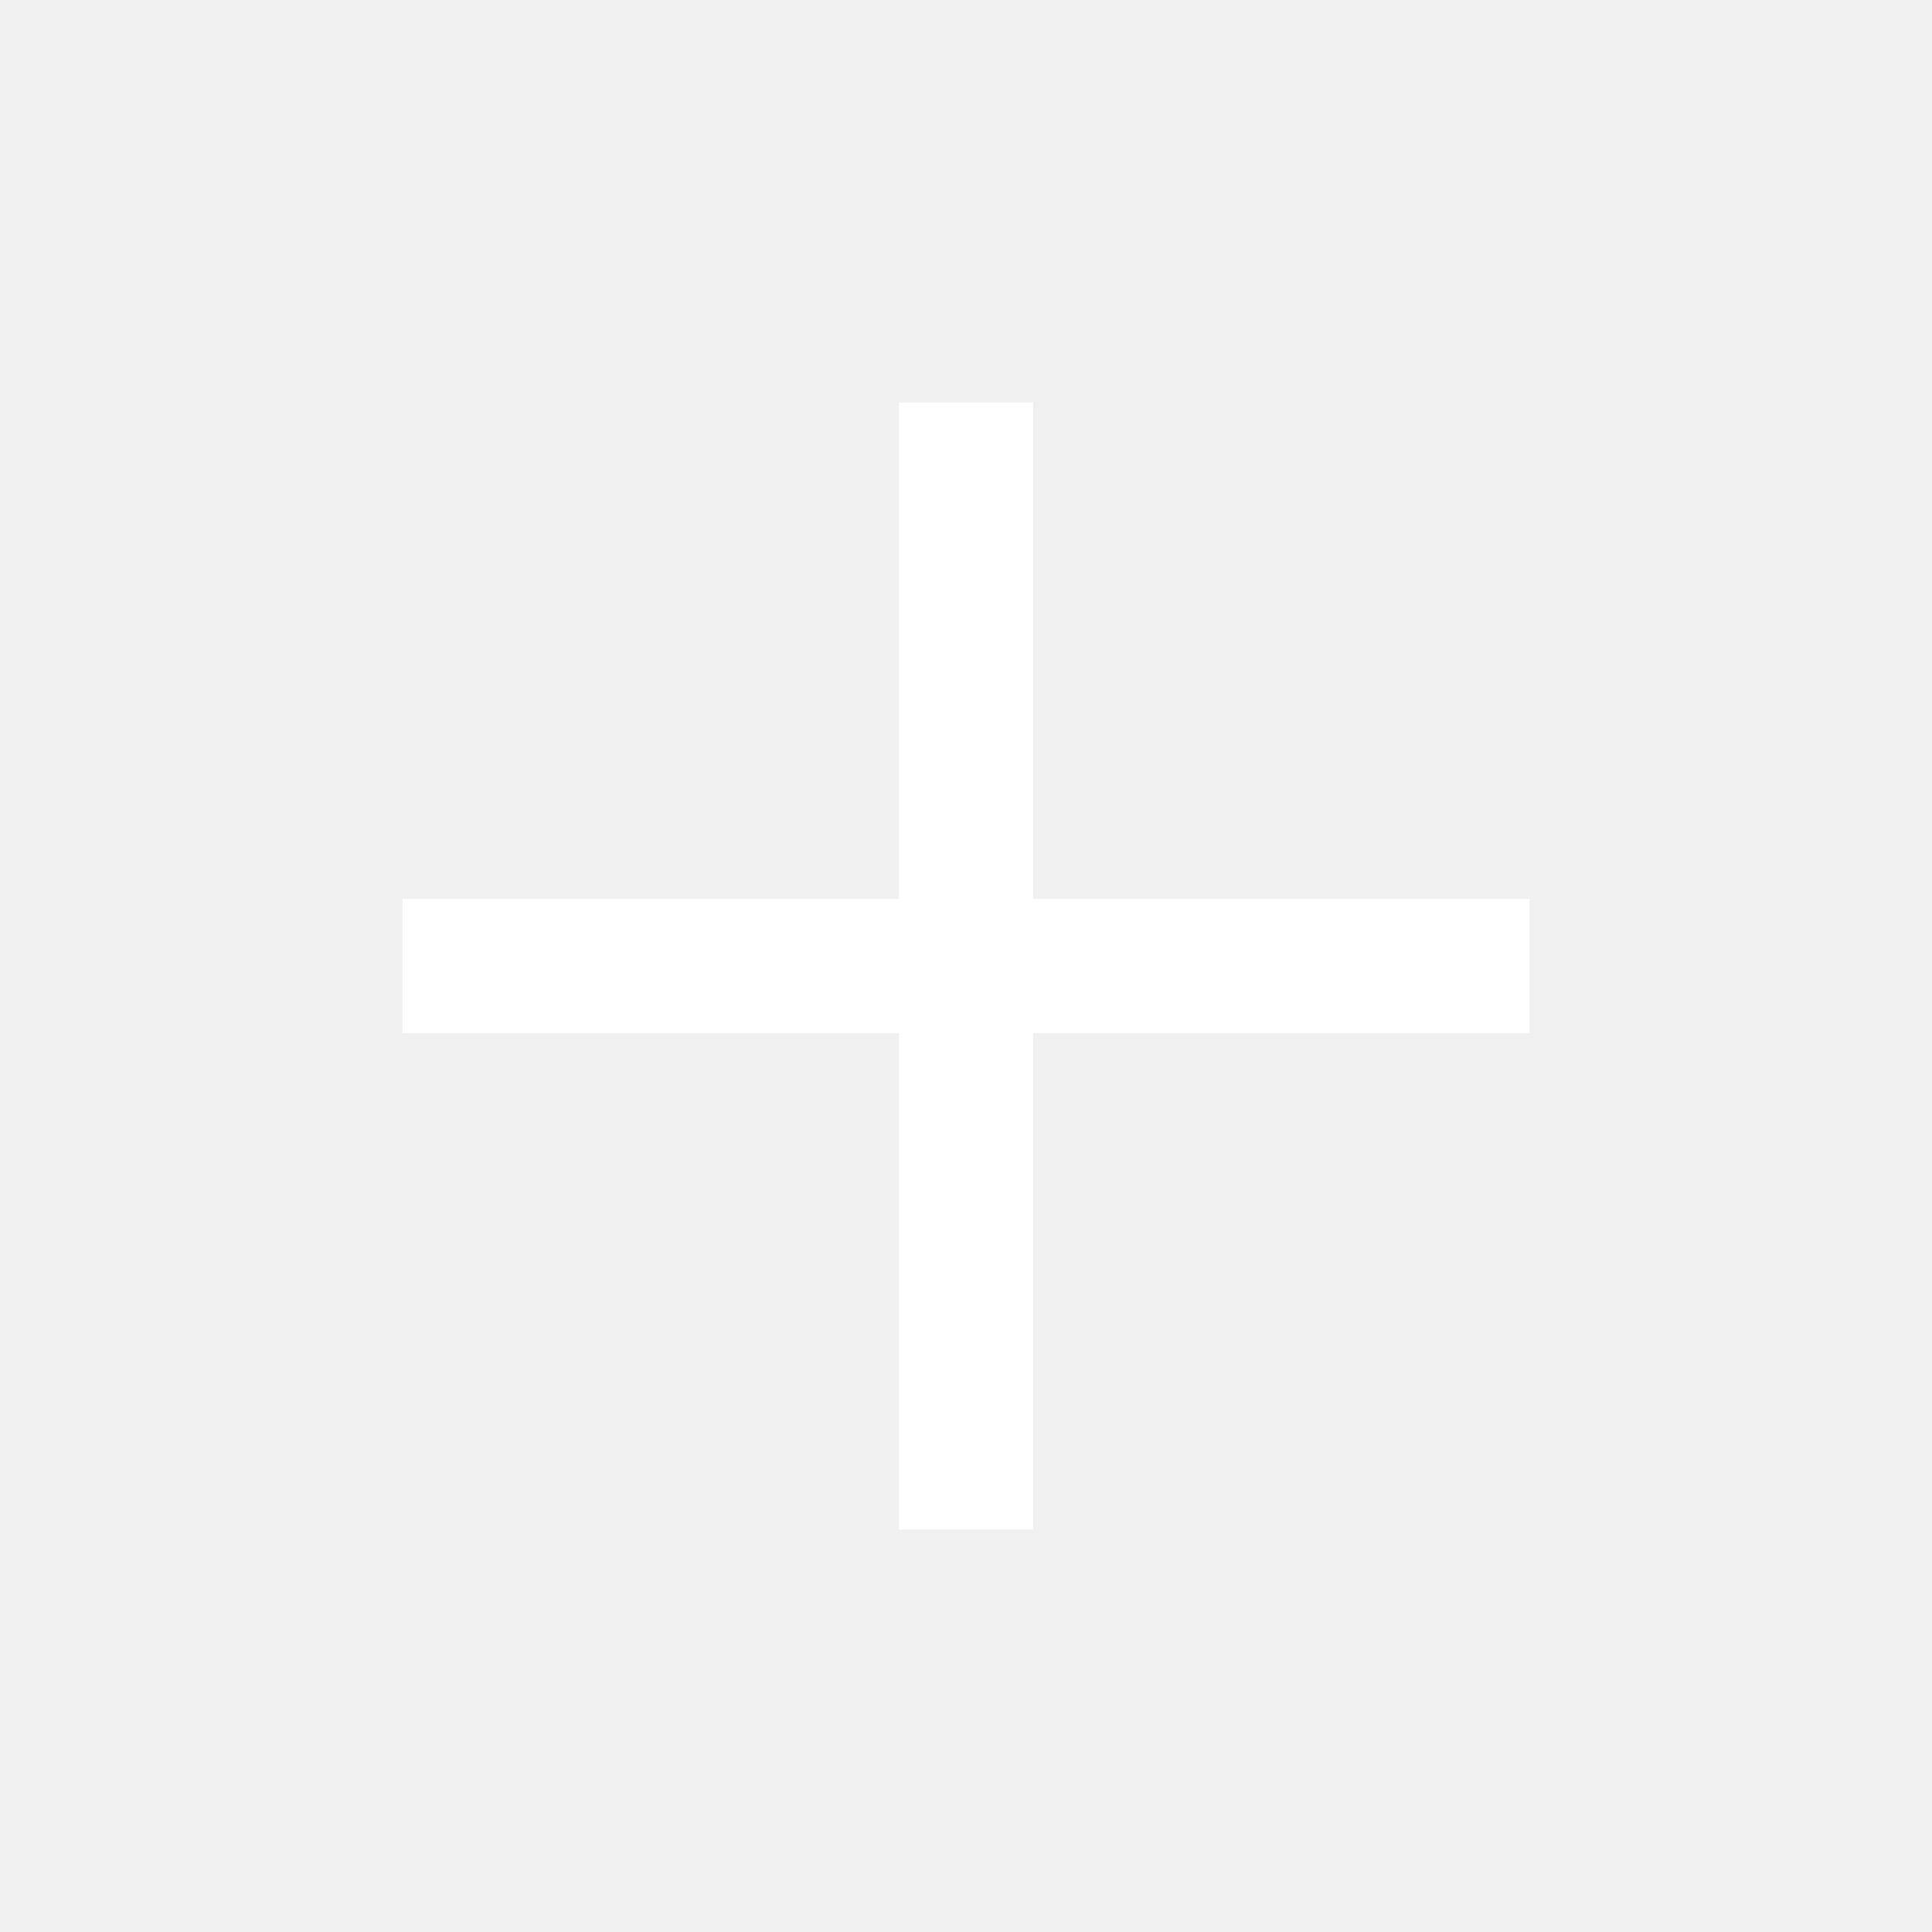
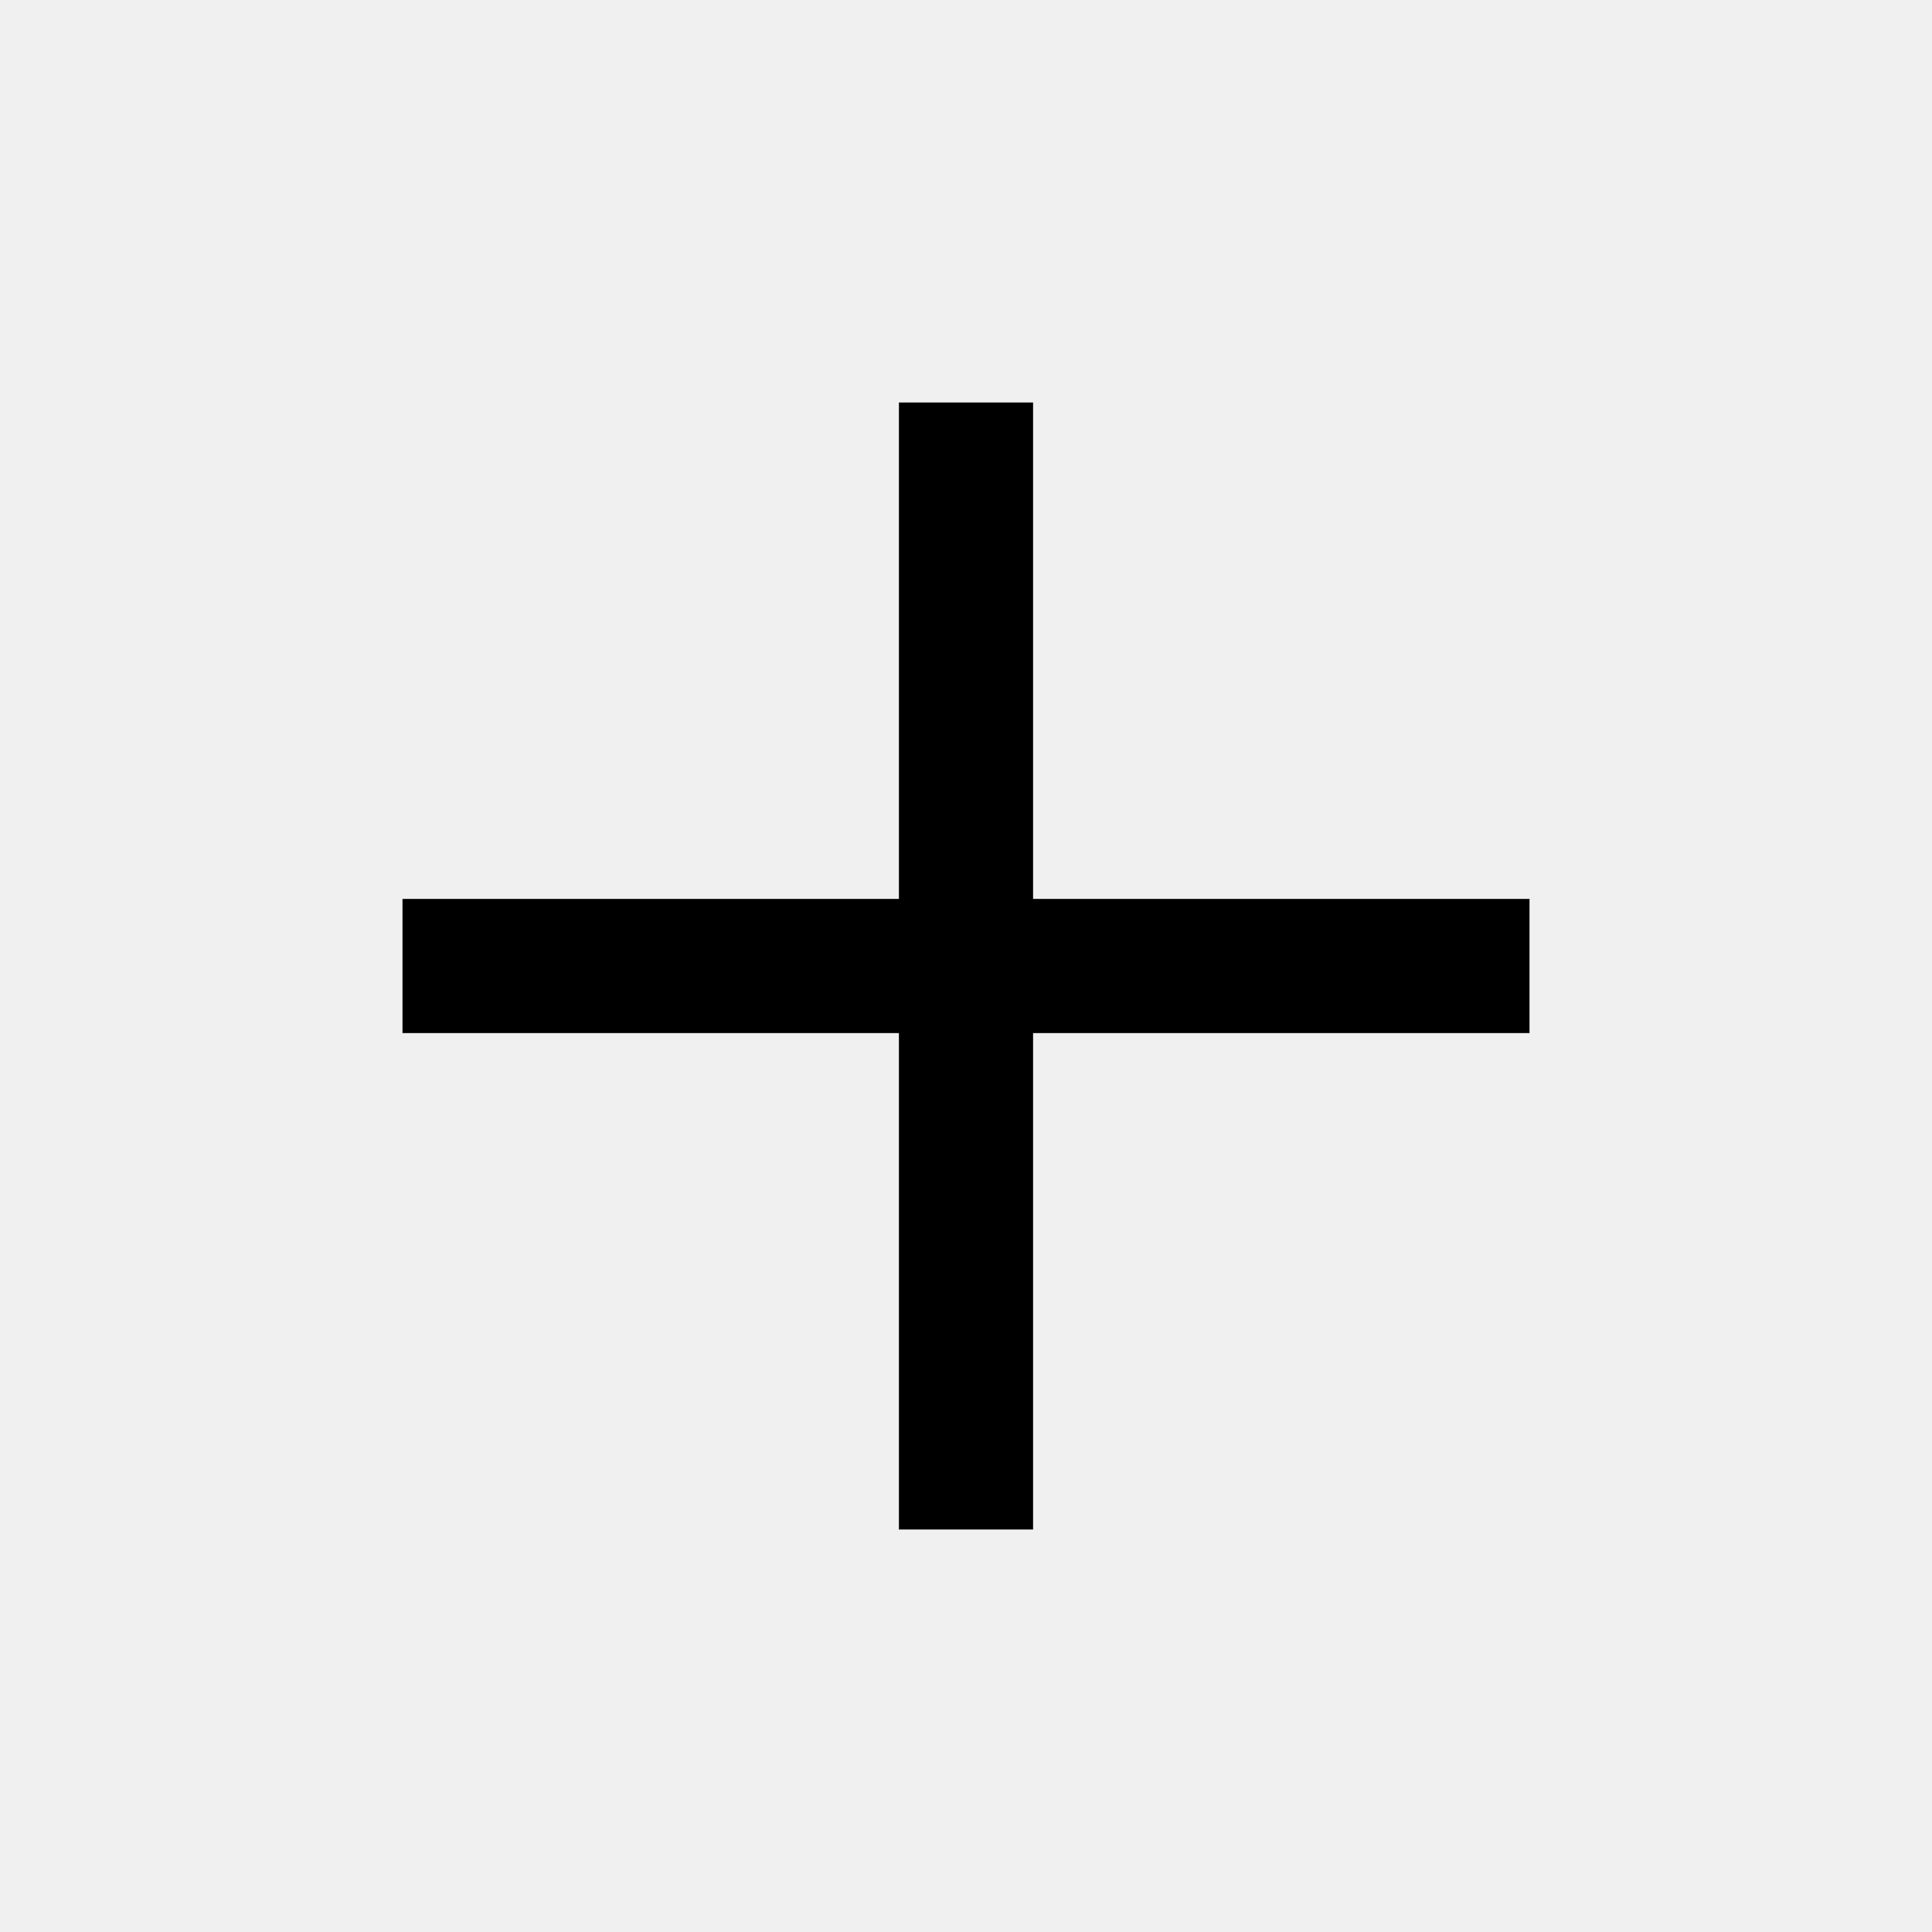
- <svg xmlns="http://www.w3.org/2000/svg" height="40px" viewBox="0 -960 960 960" width="40px" fill="#FFFFFF">
+ <svg xmlns="http://www.w3.org/2000/svg" height="40px" viewBox="0 -960 960 960" width="40px" fill="#000000ff">
  <path d="M446.67-446.67H200v-66.66h246.67V-760h66.66v246.67H760v66.66H513.33V-200h-66.66v-246.67Z" />
</svg>
